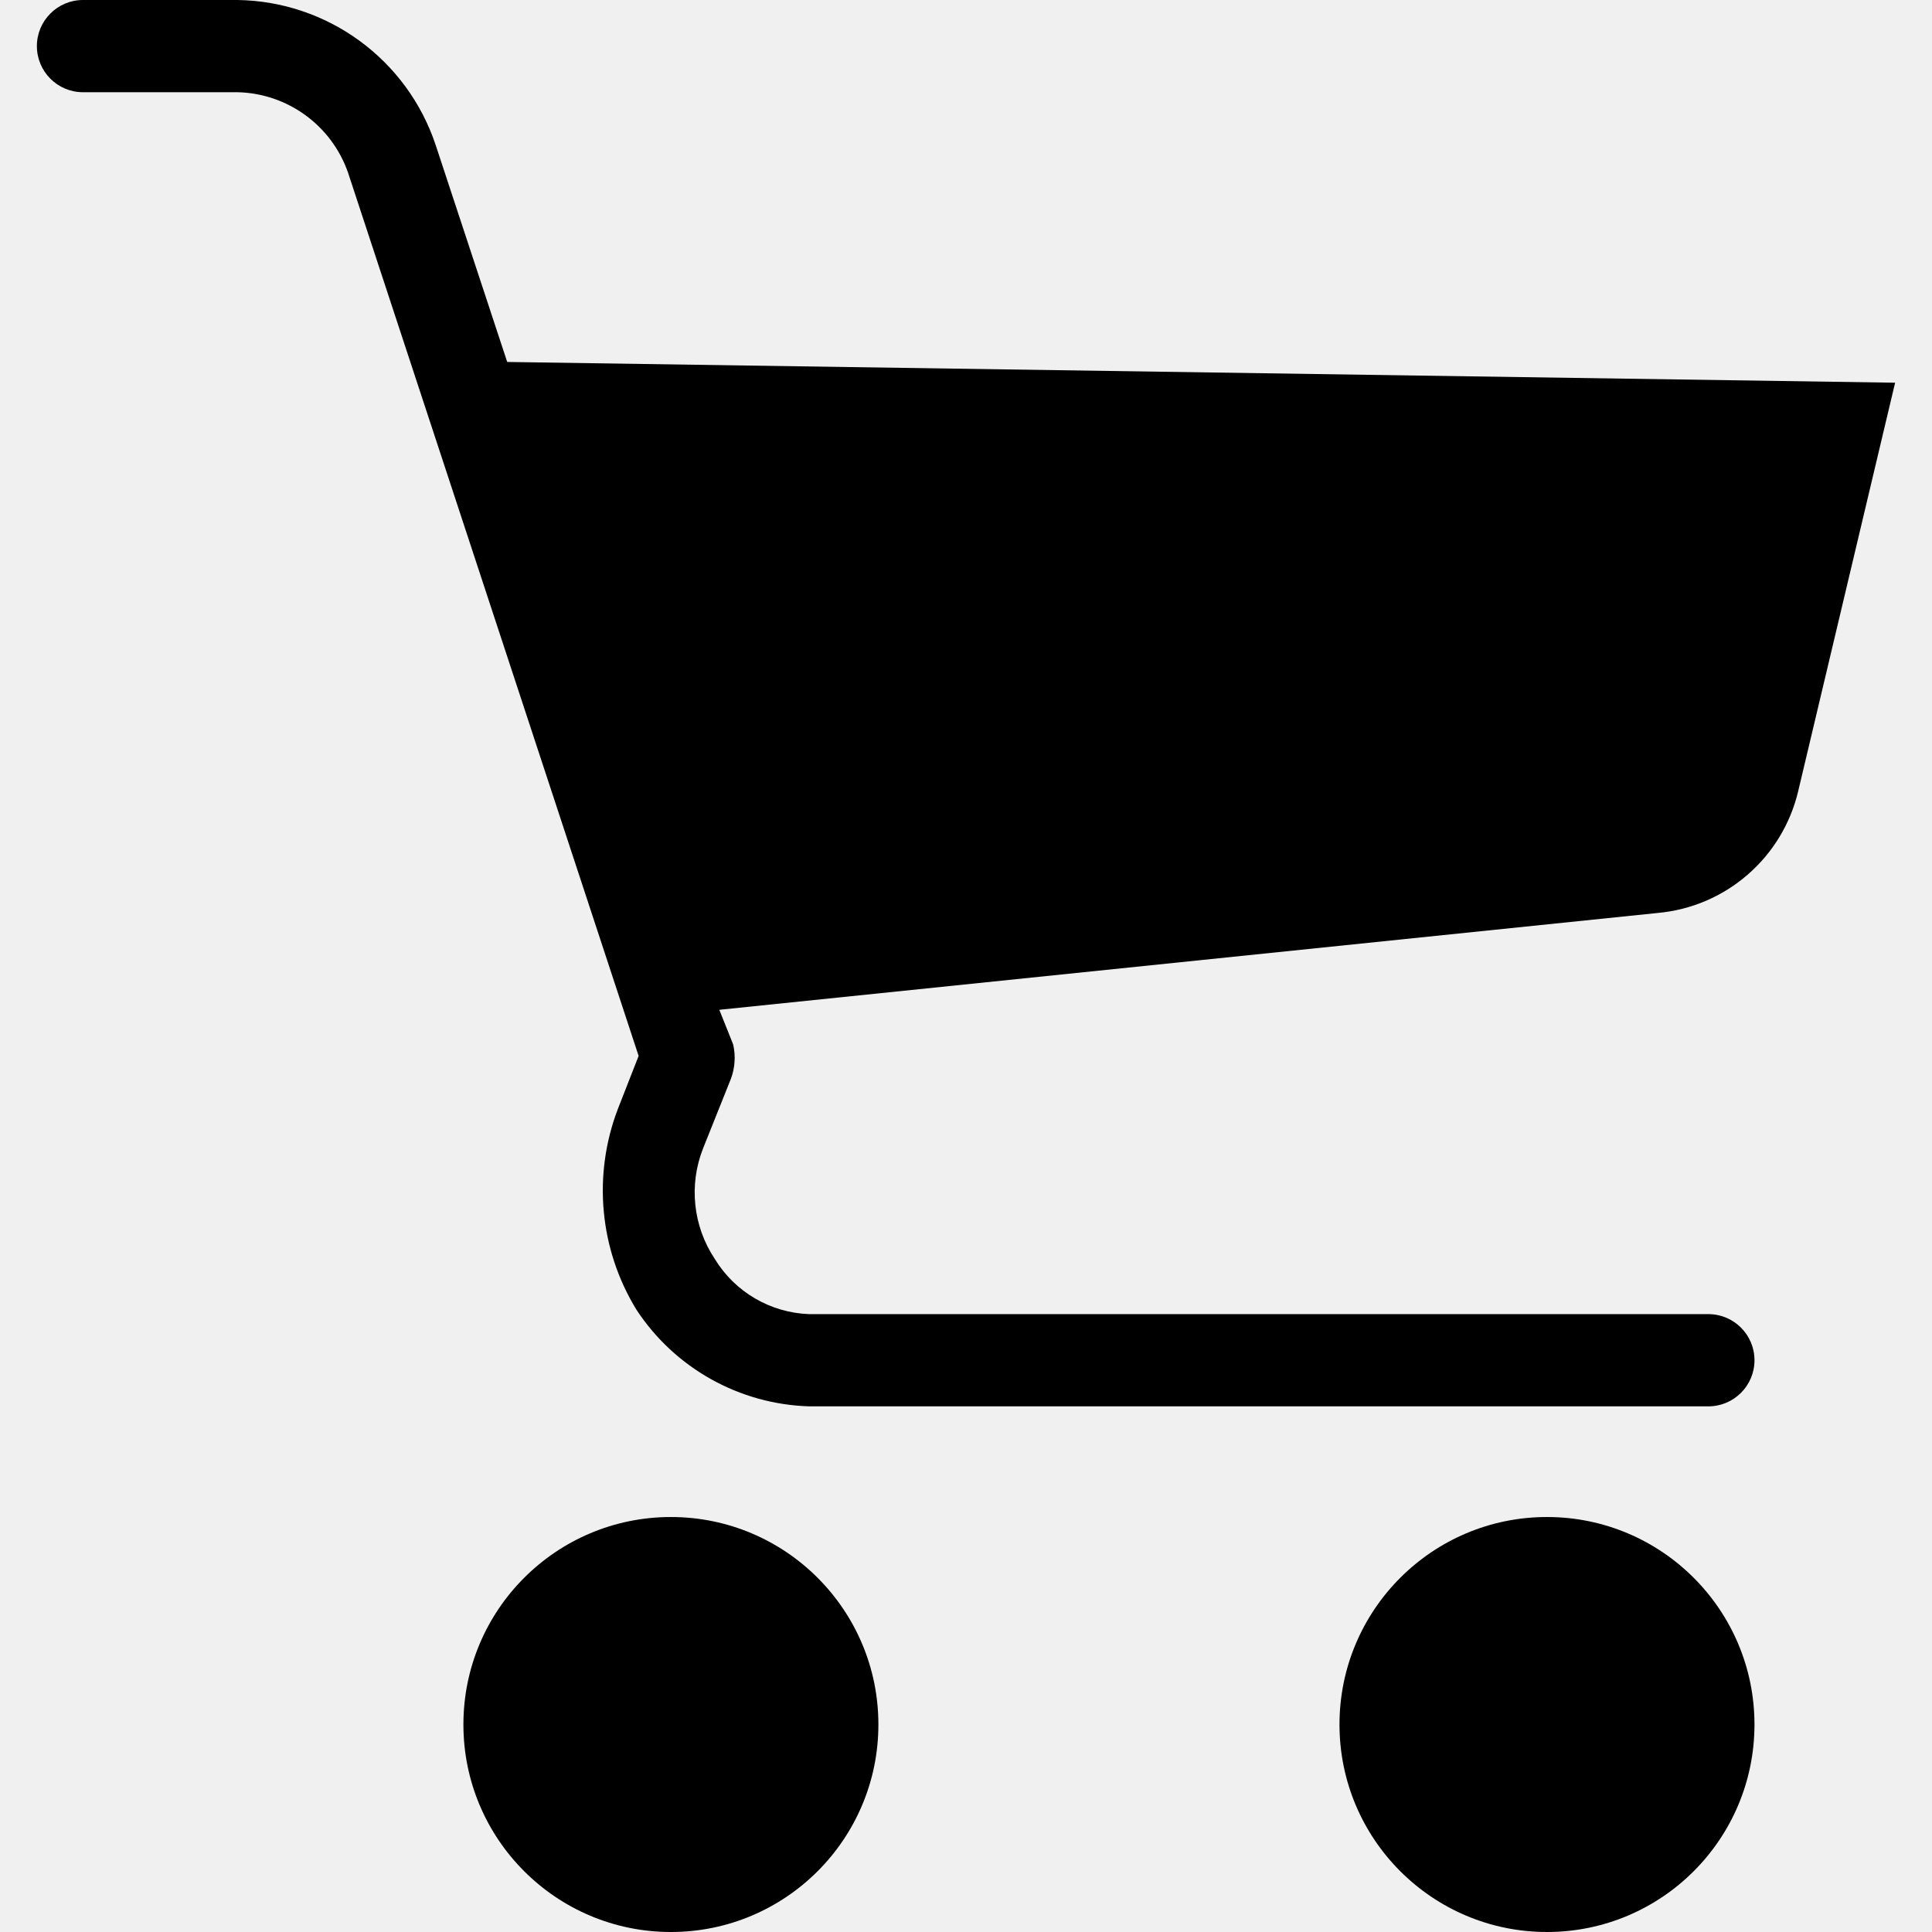
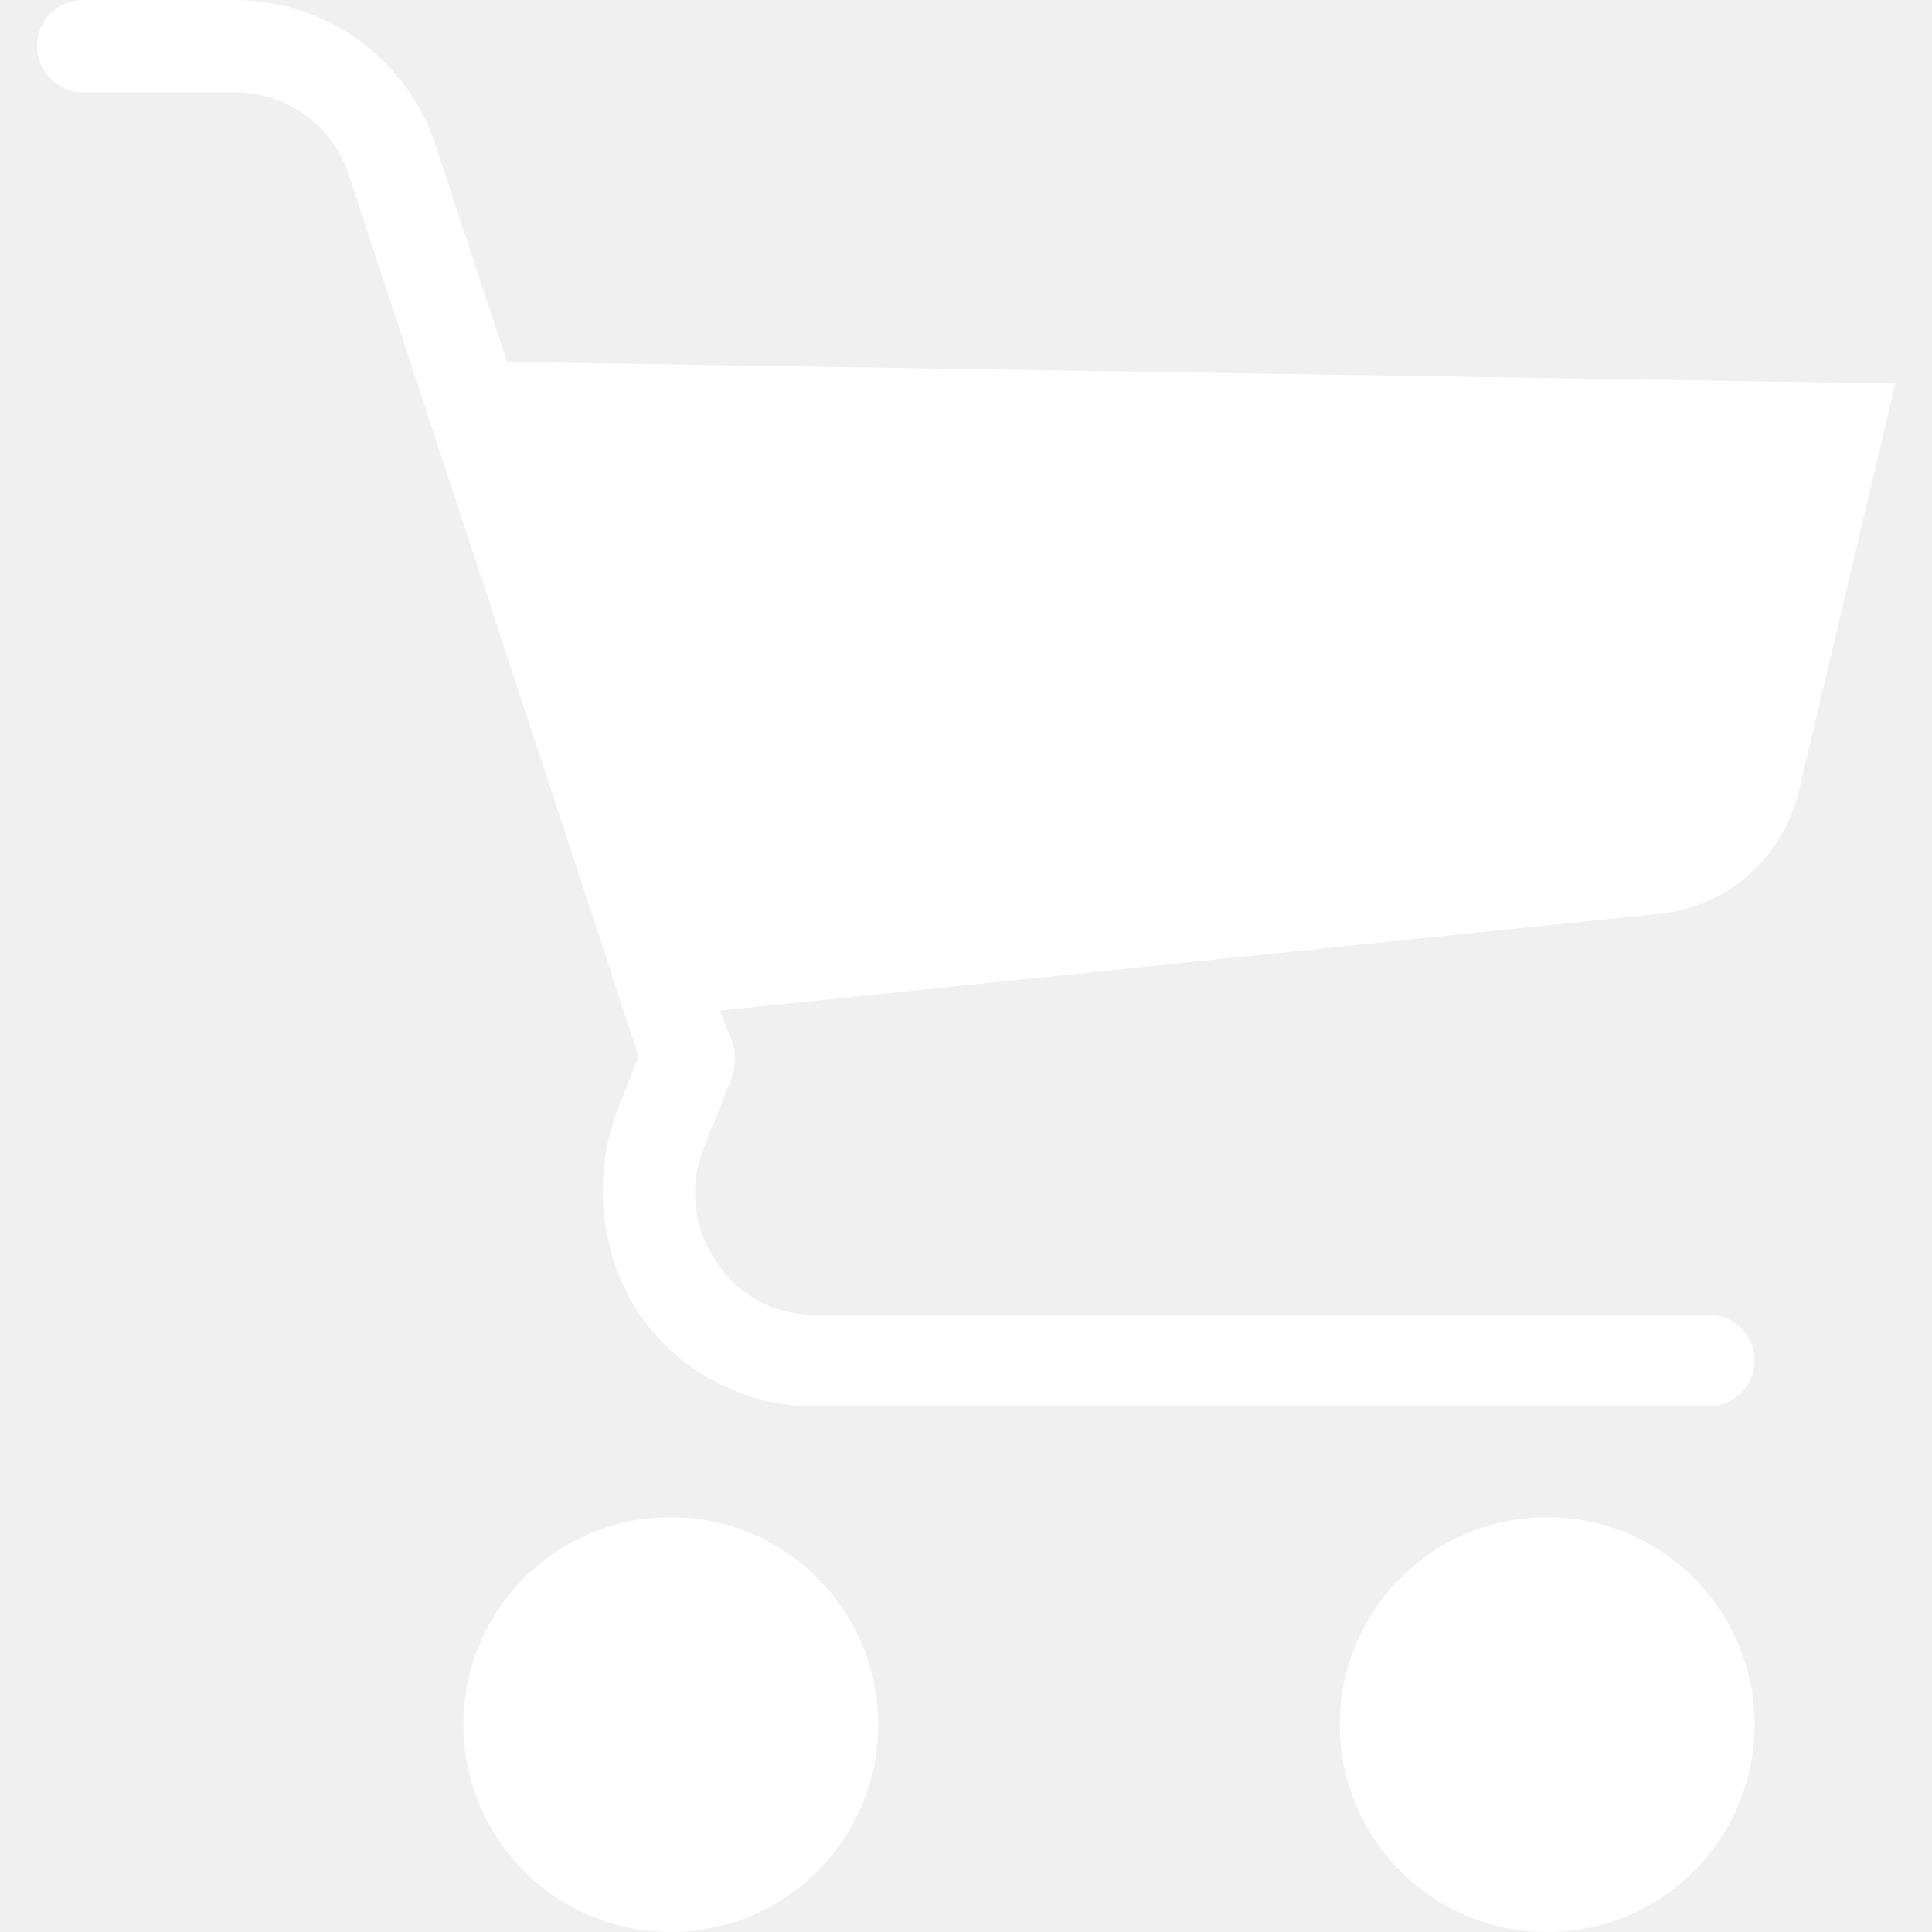
- <svg xmlns="http://www.w3.org/2000/svg" version="1.1" id="Capa_1" x="0px" y="0px" viewBox="0 0 437.812 437.812" style="enable-background:new 0 0 437.812 437.812;" xml:space="preserve">
+ <svg xmlns="http://www.w3.org/2000/svg" version="1.1" id="Capa_1" x="0px" y="0px" viewBox="0 0 437.8 437.8" style="enable-background:new 0 0 437.8 437.8;" xml:space="preserve">
+   <style type="text/css">
+ 	.st0{fill:#FFFFFF;}
+ </style>
  <g>
    <g>
      <g>
-         <circle cx="152.033" cy="390.792" r="47.02" />
-         <circle cx="350.563" cy="390.792" r="47.02" />
-         <path d="M114.939,82.024l-16.196-49.11C92.296,13.499,74.267,0.292,53.812,0H18.808C13.037,0,8.359,4.678,8.359,10.449     s4.678,10.449,10.449,10.449h35.004c11.361,0.251,21.365,7.546,25.078,18.286l65.829,200.098l-4.702,12.016     c-5.729,14.98-4.185,31.769,4.18,45.453c8.695,13.274,23.323,21.466,39.184,21.943h203.755c5.771,0,10.449-4.678,10.449-10.449     c0-5.771-4.678-10.449-10.449-10.449H183.38c-8.797-0.304-16.849-5.017-21.42-12.539c-4.932-7.424-5.908-16.796-2.612-25.078     l6.269-15.674c0.942-2.504,1.124-5.23,0.522-7.837l-3.135-7.837l212.637-21.943c15.482-1.393,28.327-12.554,31.869-27.69     l21.943-92.473L114.939,82.024z" />
+         <circle class="st0" cx="152" cy="390.8" r="47" />
+         <circle class="st0" cx="350.6" cy="390.8" r="47" />
+         <path class="st0" d="M114.9,82L98.7,32.9C92.3,13.5,74.3,0.3,53.8,0h-35C13,0,8.4,4.7,8.4,10.4S13,20.9,18.8,20.9h35     c11.4,0.3,21.4,7.5,25.1,18.3l65.8,200.1l-4.7,12c-5.7,15-4.2,31.8,4.2,45.5c8.7,13.3,23.3,21.5,39.2,21.9h203.8     c5.8,0,10.4-4.7,10.4-10.4s-4.7-10.4-10.4-10.4H183.4c-8.8-0.3-16.8-5-21.4-12.5c-4.9-7.4-5.9-16.8-2.6-25.1l6.3-15.7     c0.9-2.5,1.1-5.2,0.5-7.8l-3.1-7.8l212.6-21.9c15.5-1.4,28.3-12.6,31.9-27.7l21.9-92.5L114.9,82z" />
      </g>
    </g>
  </g>
-   <g>
- </g>
-   <g>
- </g>
-   <g>
- </g>
-   <g>
- </g>
-   <g>
- </g>
-   <g>
- </g>
-   <g>
- </g>
-   <g>
- </g>
-   <g>
- </g>
-   <g>
- </g>
-   <g>
- </g>
-   <g>
- </g>
-   <g>
- </g>
-   <g>
- </g>
-   <g>
- </g>
</svg>
